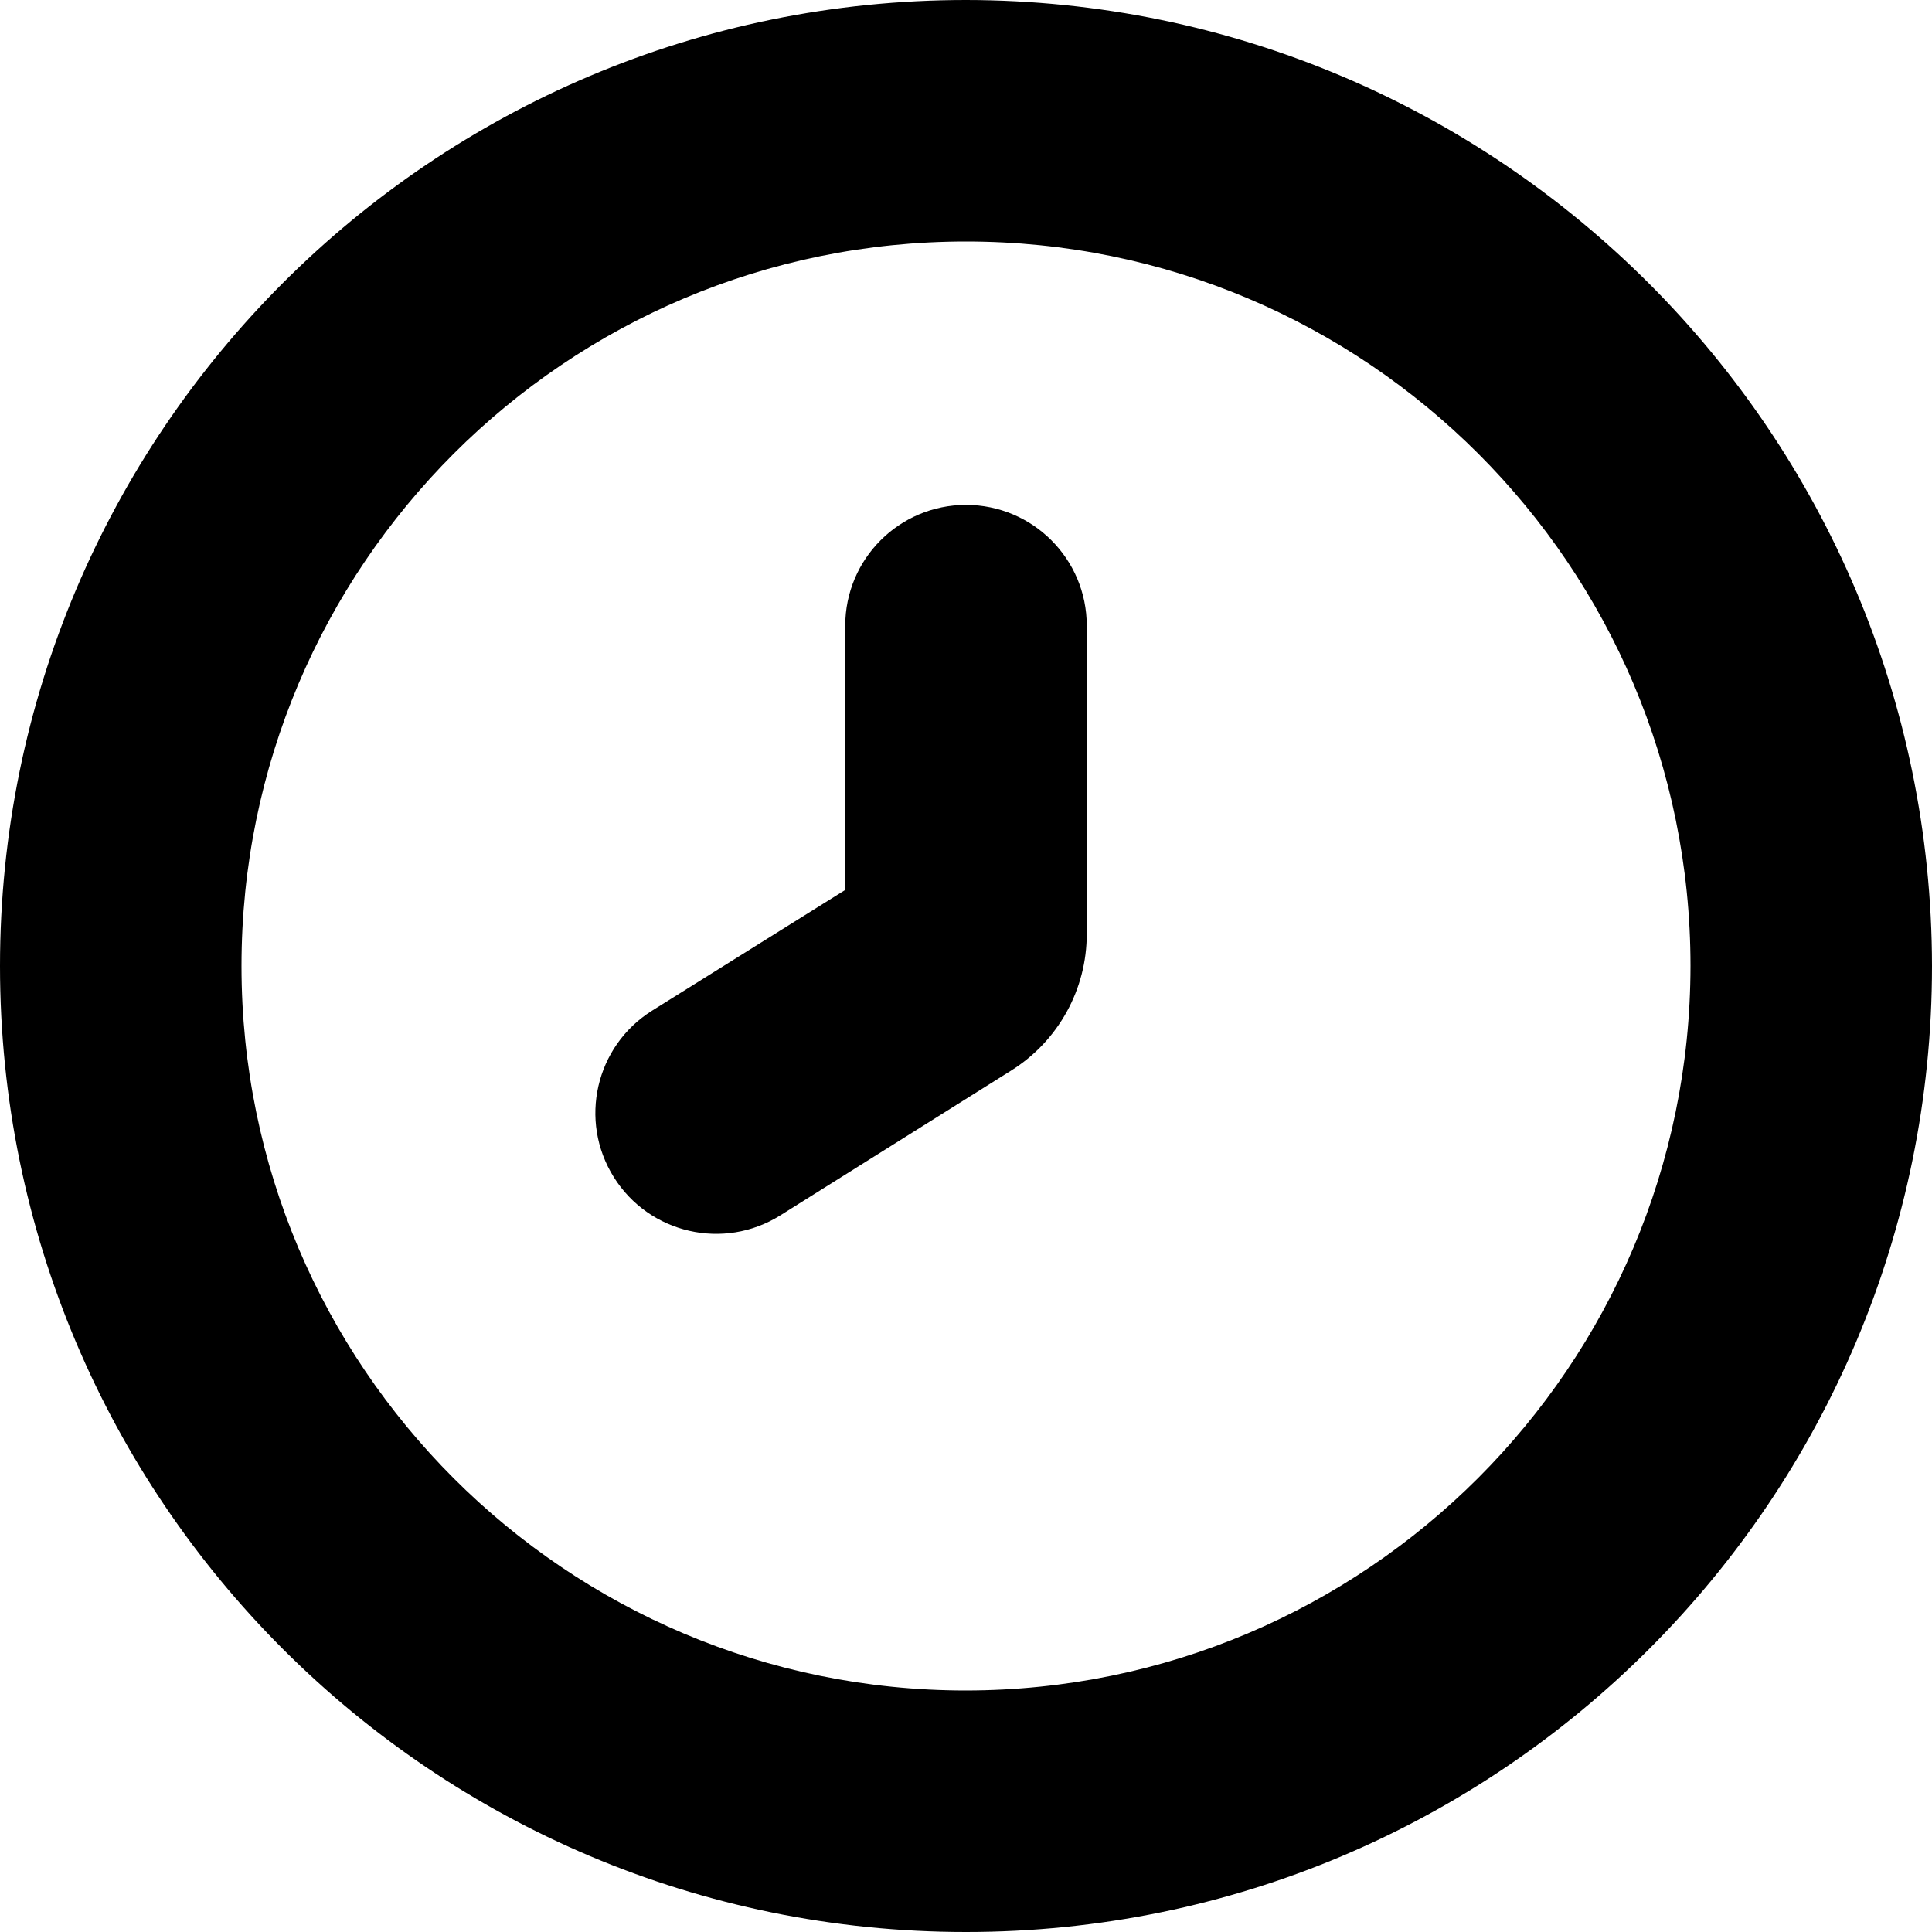
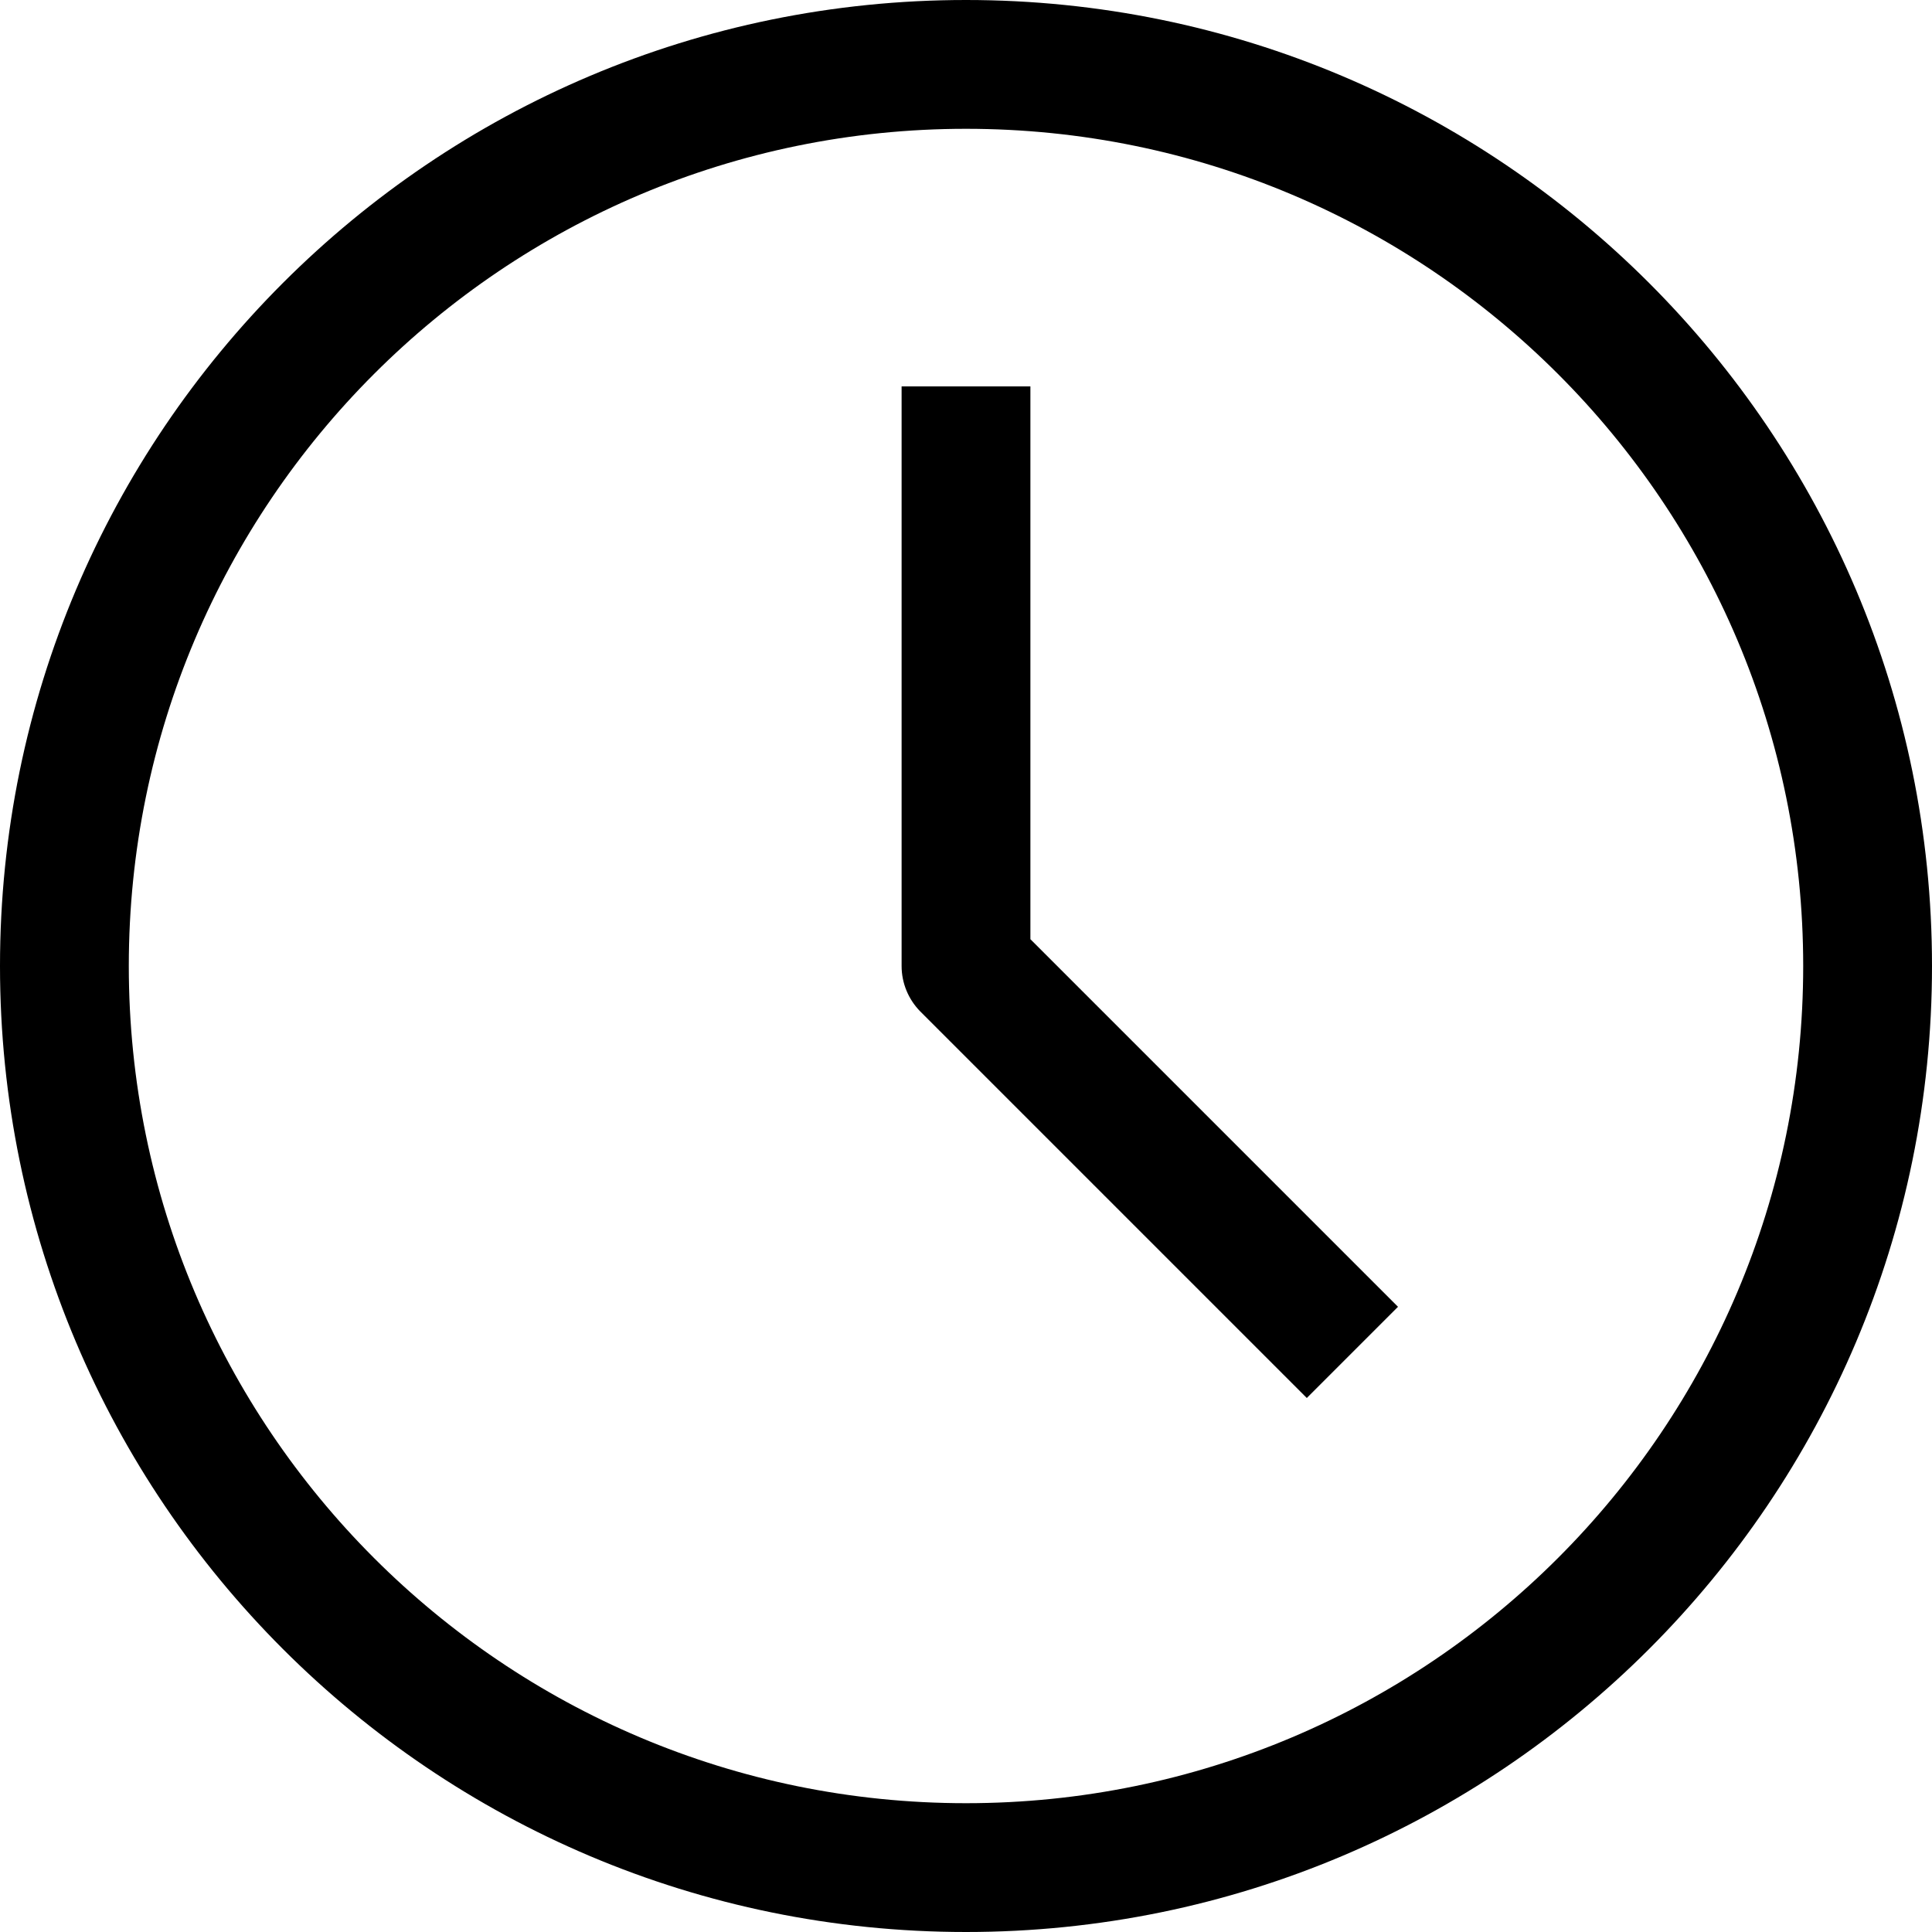
- <svg xmlns="http://www.w3.org/2000/svg" id="Bold" viewBox="0 0 24 24" width="512" height="512">
-   <path d="M12,0A12,12,0,1,0,24,12,12.013,12.013,0,0,0,12,0Zm0,21a9,9,0,1,1,9-9A9.01,9.01,0,0,1,12,21Z" />
-   <path d="M10.5,11.055l-2.4,1.5a1.5,1.5,0,0,0-.475,2.068h0a1.5,1.5,0,0,0,2.068.475l2.869-1.8a2,2,0,0,0,.938-1.7V7.772a1.5,1.5,0,0,0-1.5-1.5h0a1.5,1.5,0,0,0-1.5,1.5Z" />
+ <svg xmlns="http://www.w3.org/2000/svg" width="15px" height="15px" viewBox="0 0 15 15" fill="none">
+   <path d="M7.5 7.5H7C7 7.633 7.053 7.76 7.146 7.854L7.5 7.5ZM7.5 14C3.91 14 1 11.09 1 7.5H0C0 11.642 3.358 15 7.5 15V14ZM14 7.5C14 11.09 11.09 14 7.5 14V15C11.642 15 15 11.642 15 7.5H14ZM7.5 1C11.09 1 14 3.91 14 7.5H15C15 3.358 11.642 0 7.5 0V1ZM7.5 0C3.358 0 0 3.358 0 7.5H1C1 3.91 3.91 1 7.5 1V0ZM7 3V7.5H8V3H7ZM7.146 7.854L10.146 10.854L10.854 10.146L7.854 7.146L7.146 7.854Z" fill="black" />
</svg>
